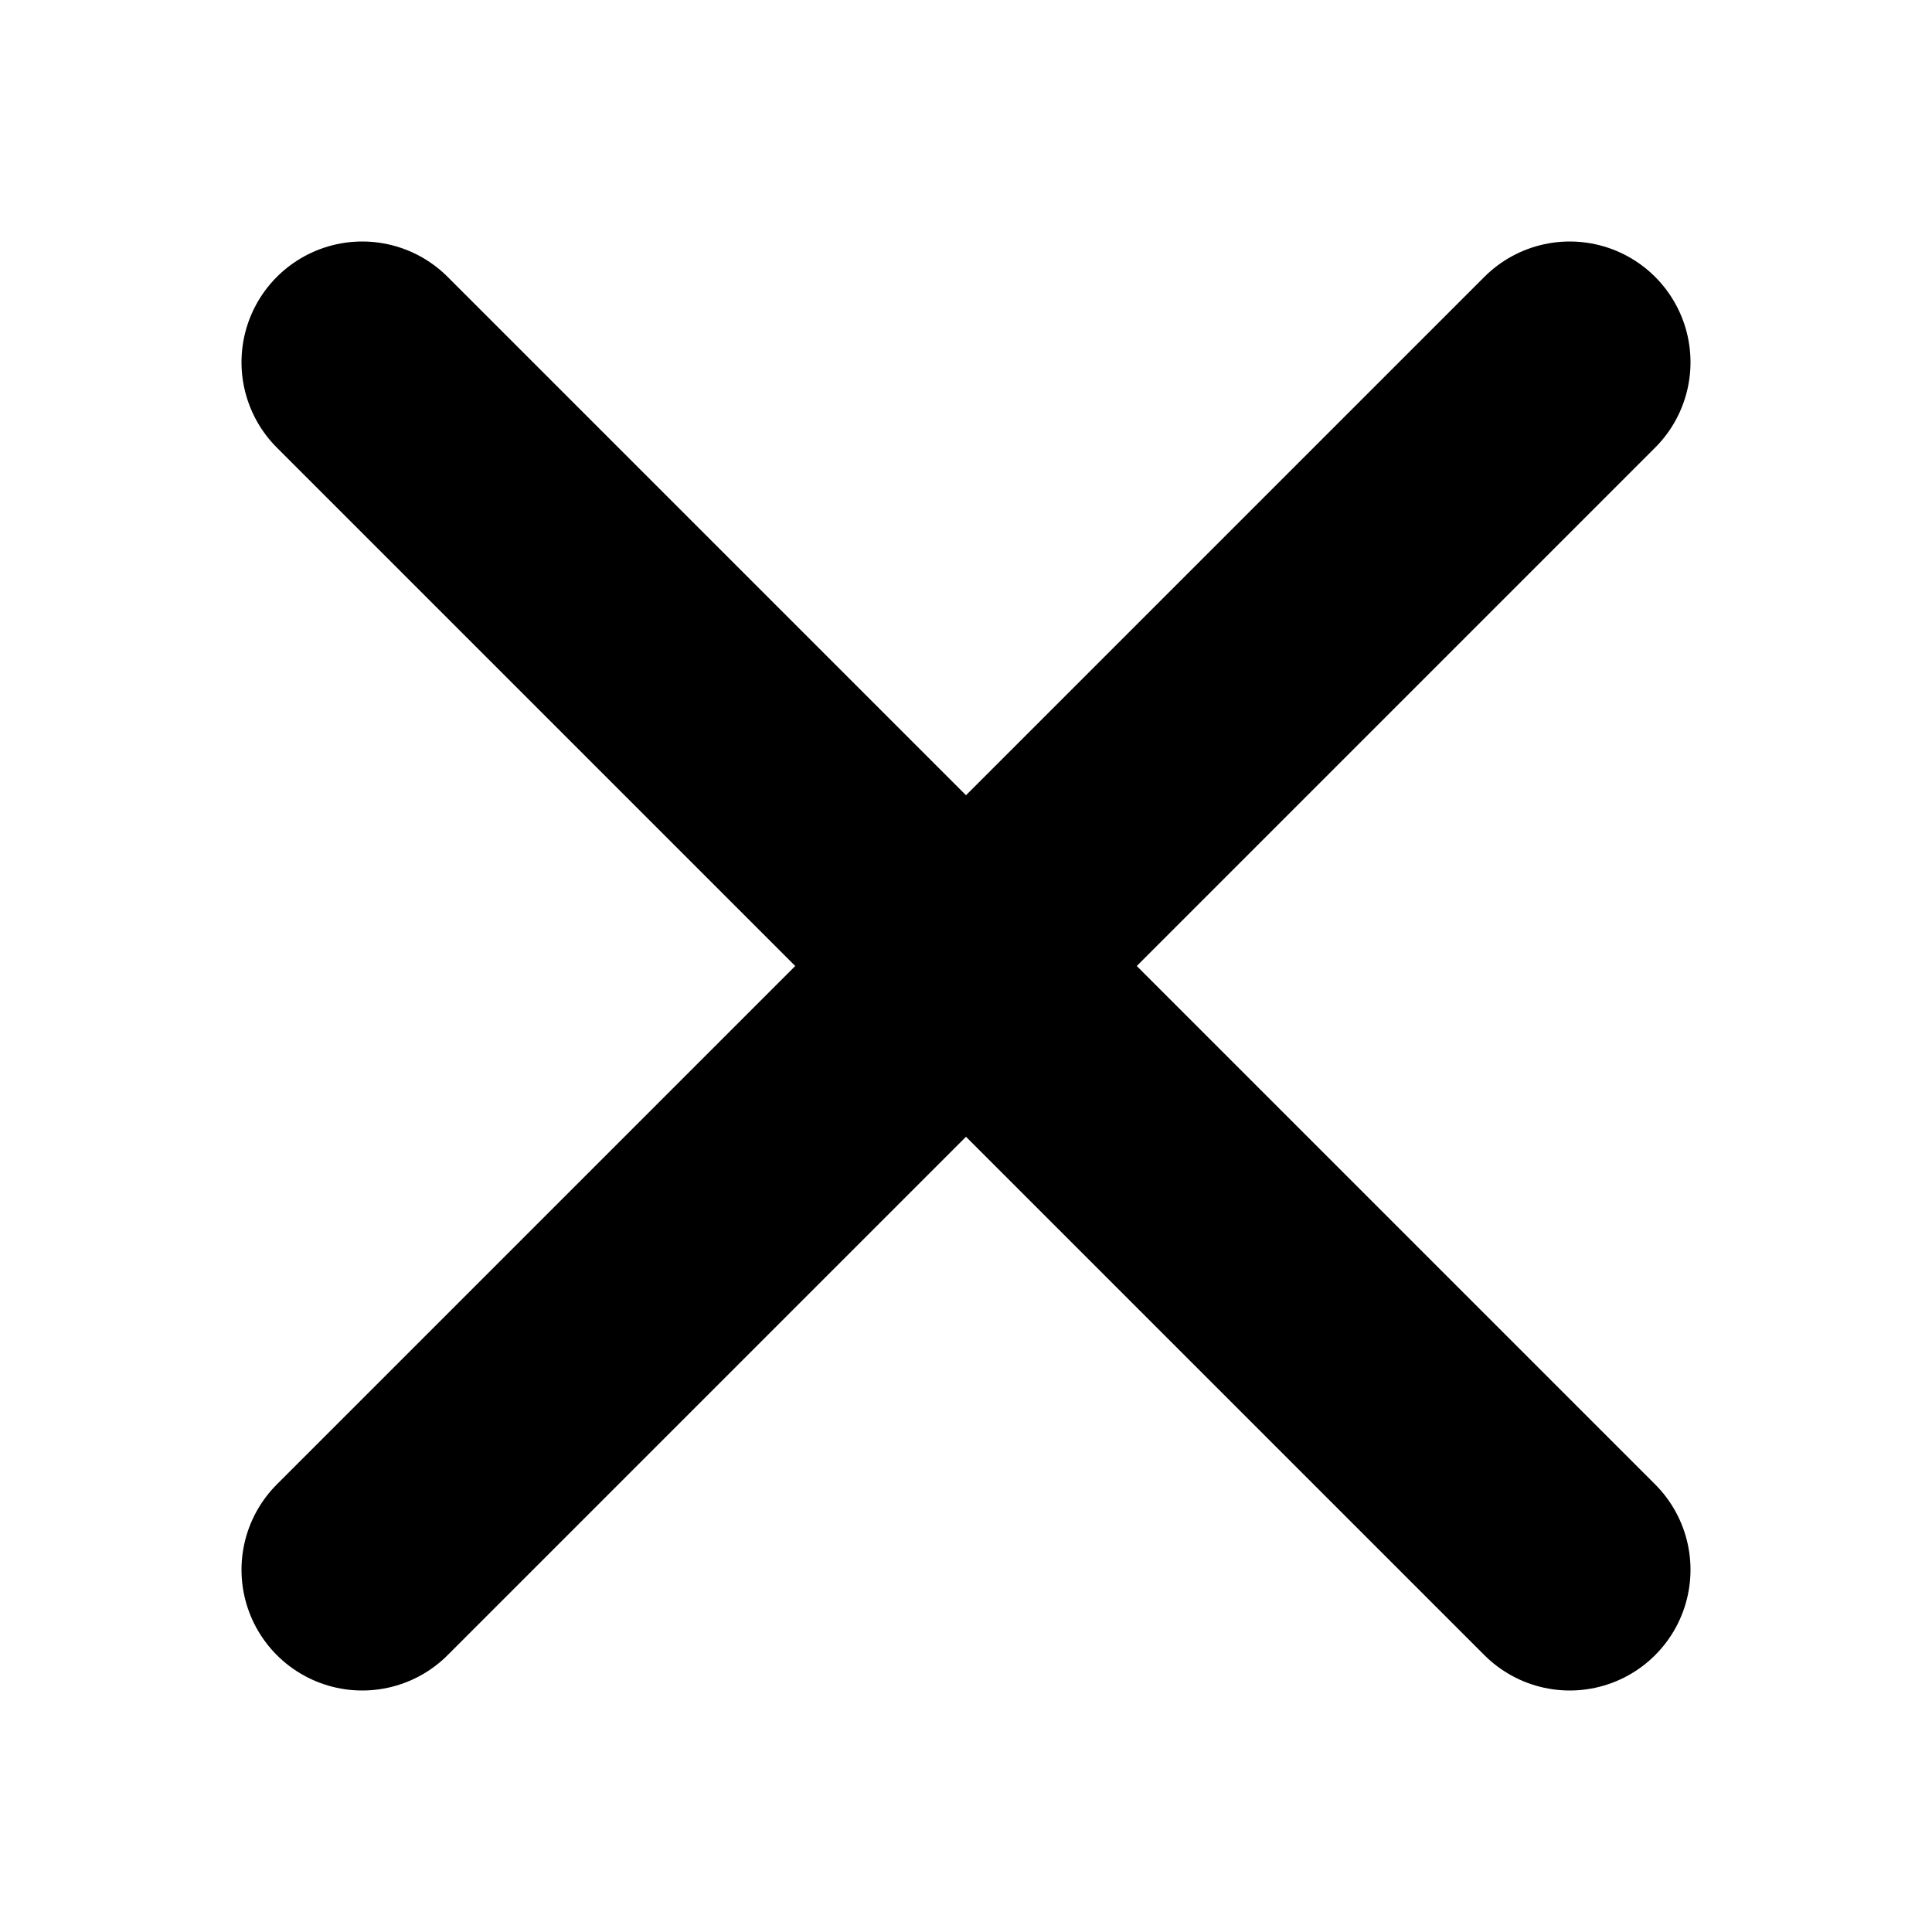
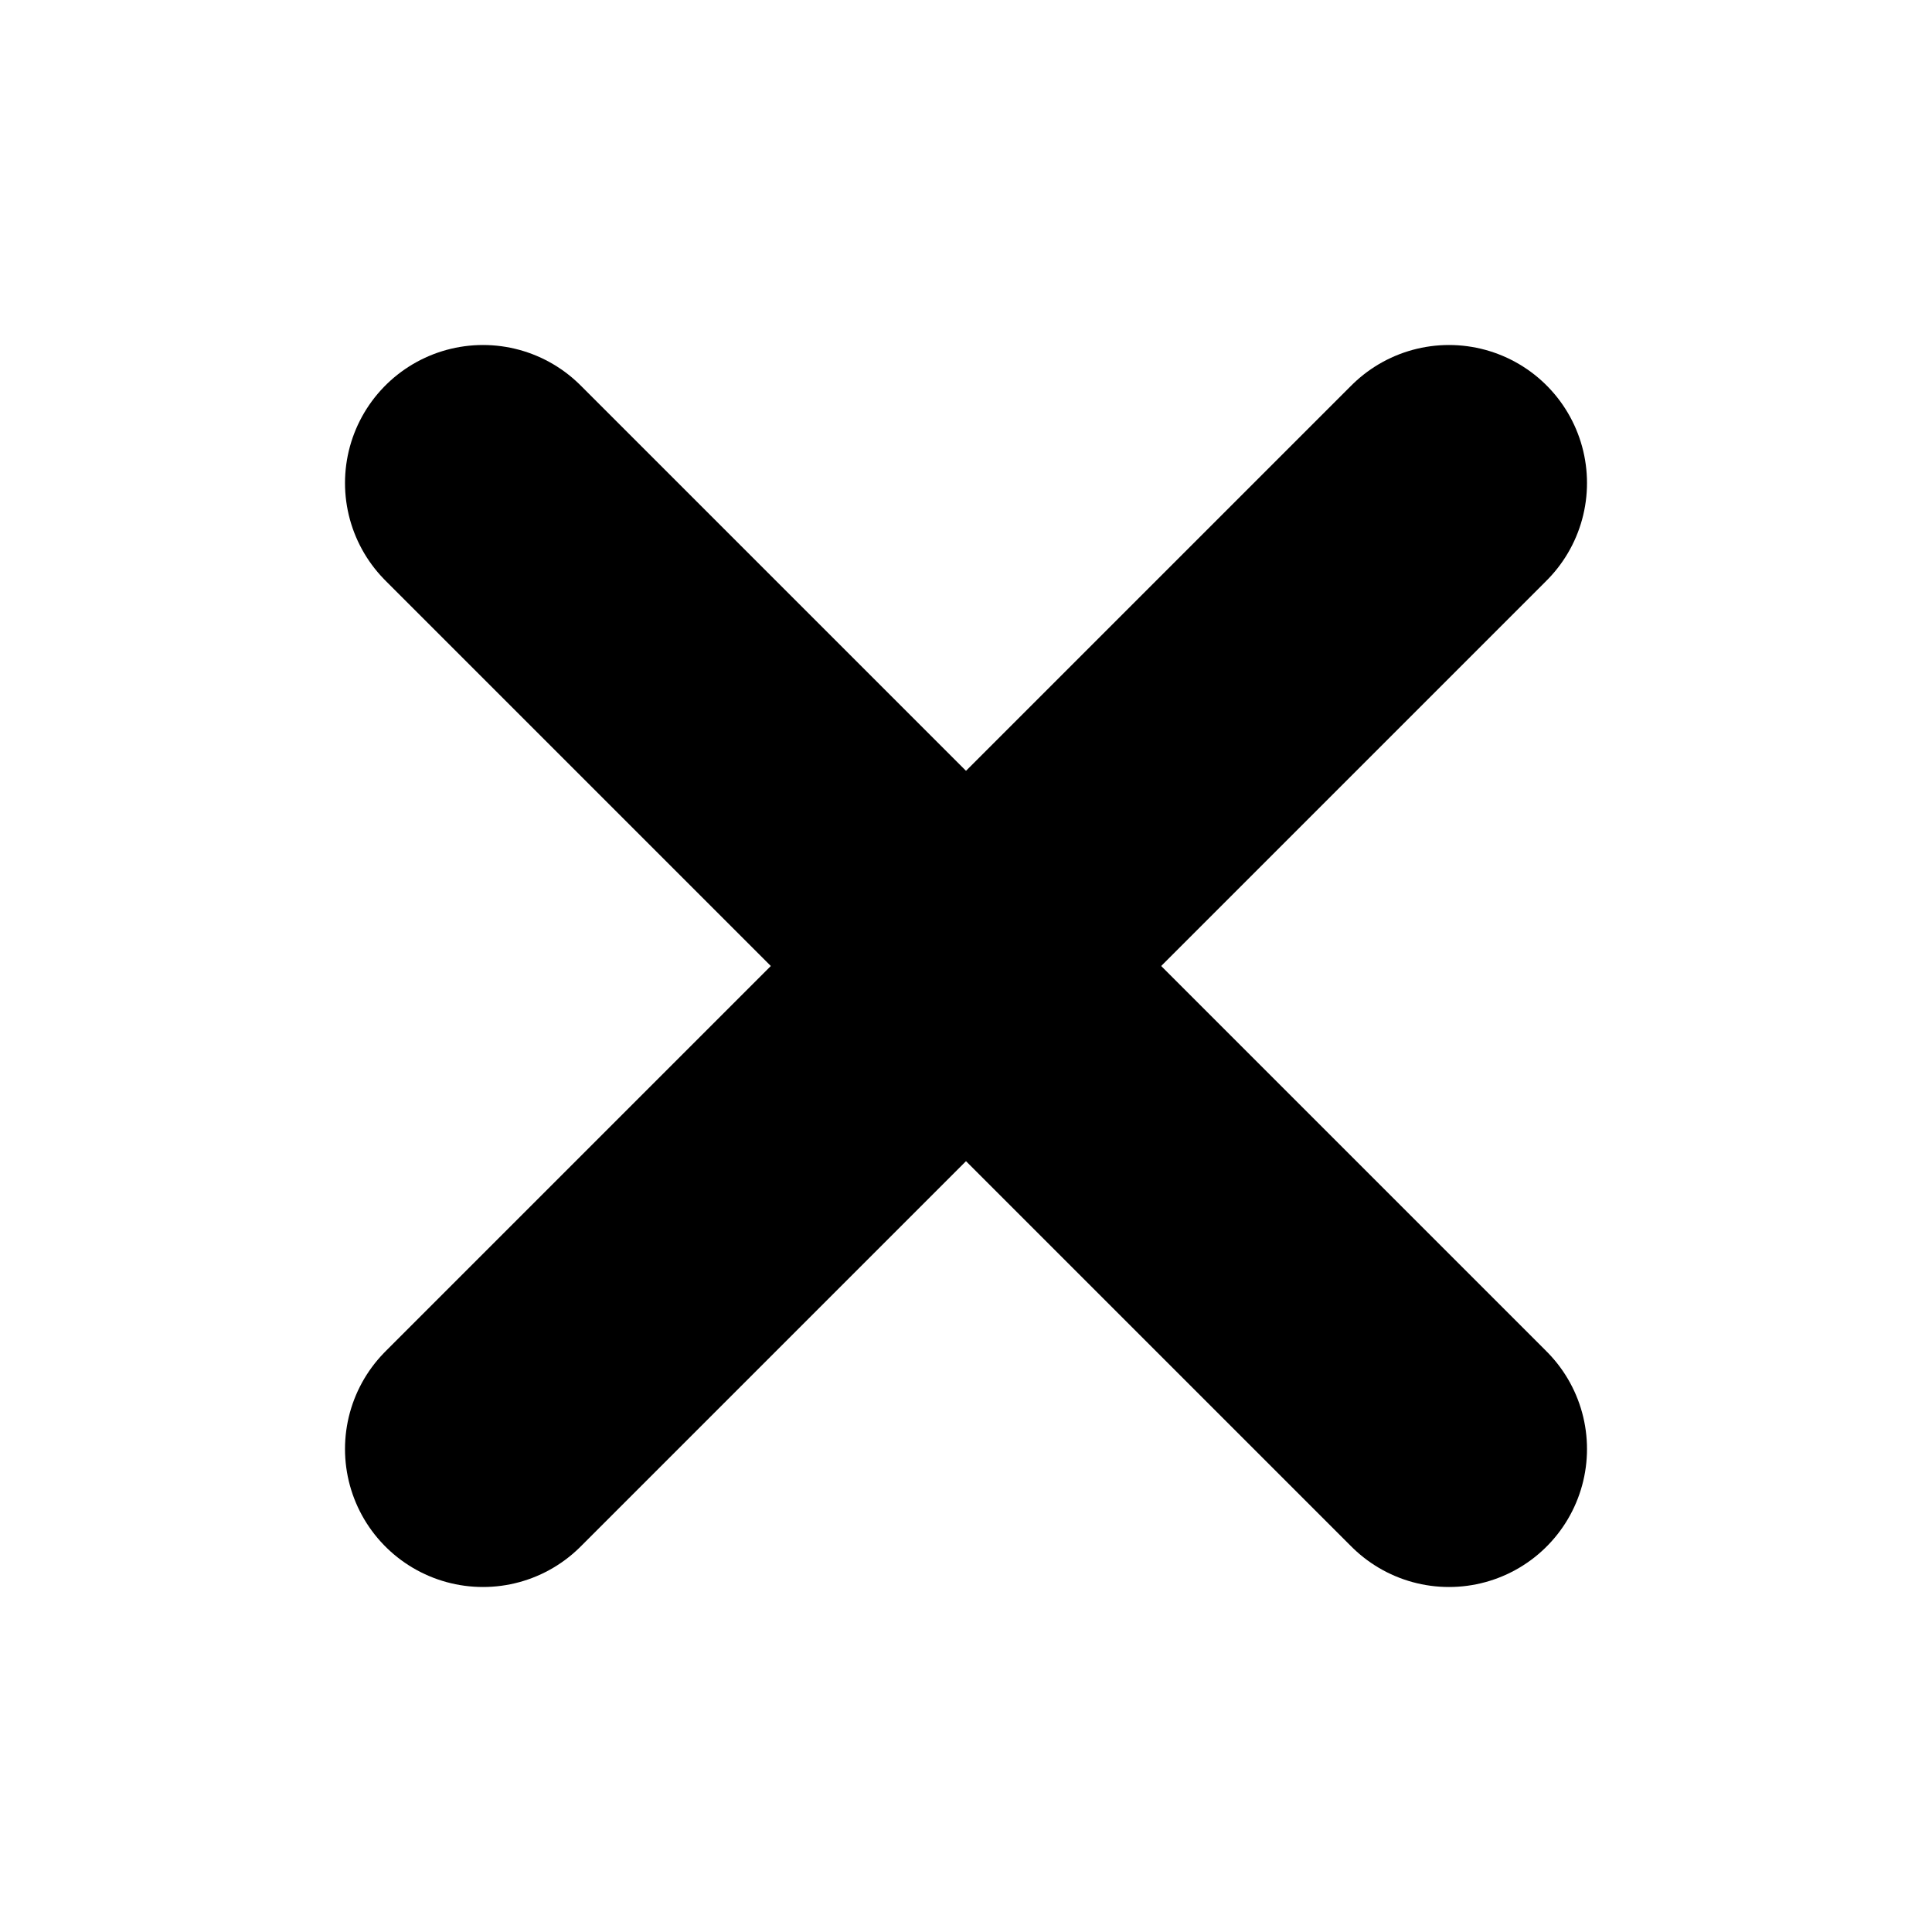
- <svg xmlns="http://www.w3.org/2000/svg" width="16" height="16" viewBox="0 0 16 16" fill="none">
-   <path d="M13 3L3 13" stroke="currentColor" stroke-width="2" stroke-linecap="round" stroke-linejoin="round" />
-   <path d="M3 3L13 13" stroke="currentColor" stroke-width="2" stroke-linecap="round" stroke-linejoin="round" />
+ <svg xmlns="http://www.w3.org/2000/svg" width="14" height="14" viewBox="0 0 14 14" fill="none">
+   <path d="M10.5 3.5L3.5 10.5" stroke="currentColor" stroke-width="2" stroke-linecap="round" stroke-linejoin="round" />
+   <path d="M3.5 3.5L10.5 10.5" stroke="currentColor" stroke-width="2" stroke-linecap="round" stroke-linejoin="round" />
</svg>
